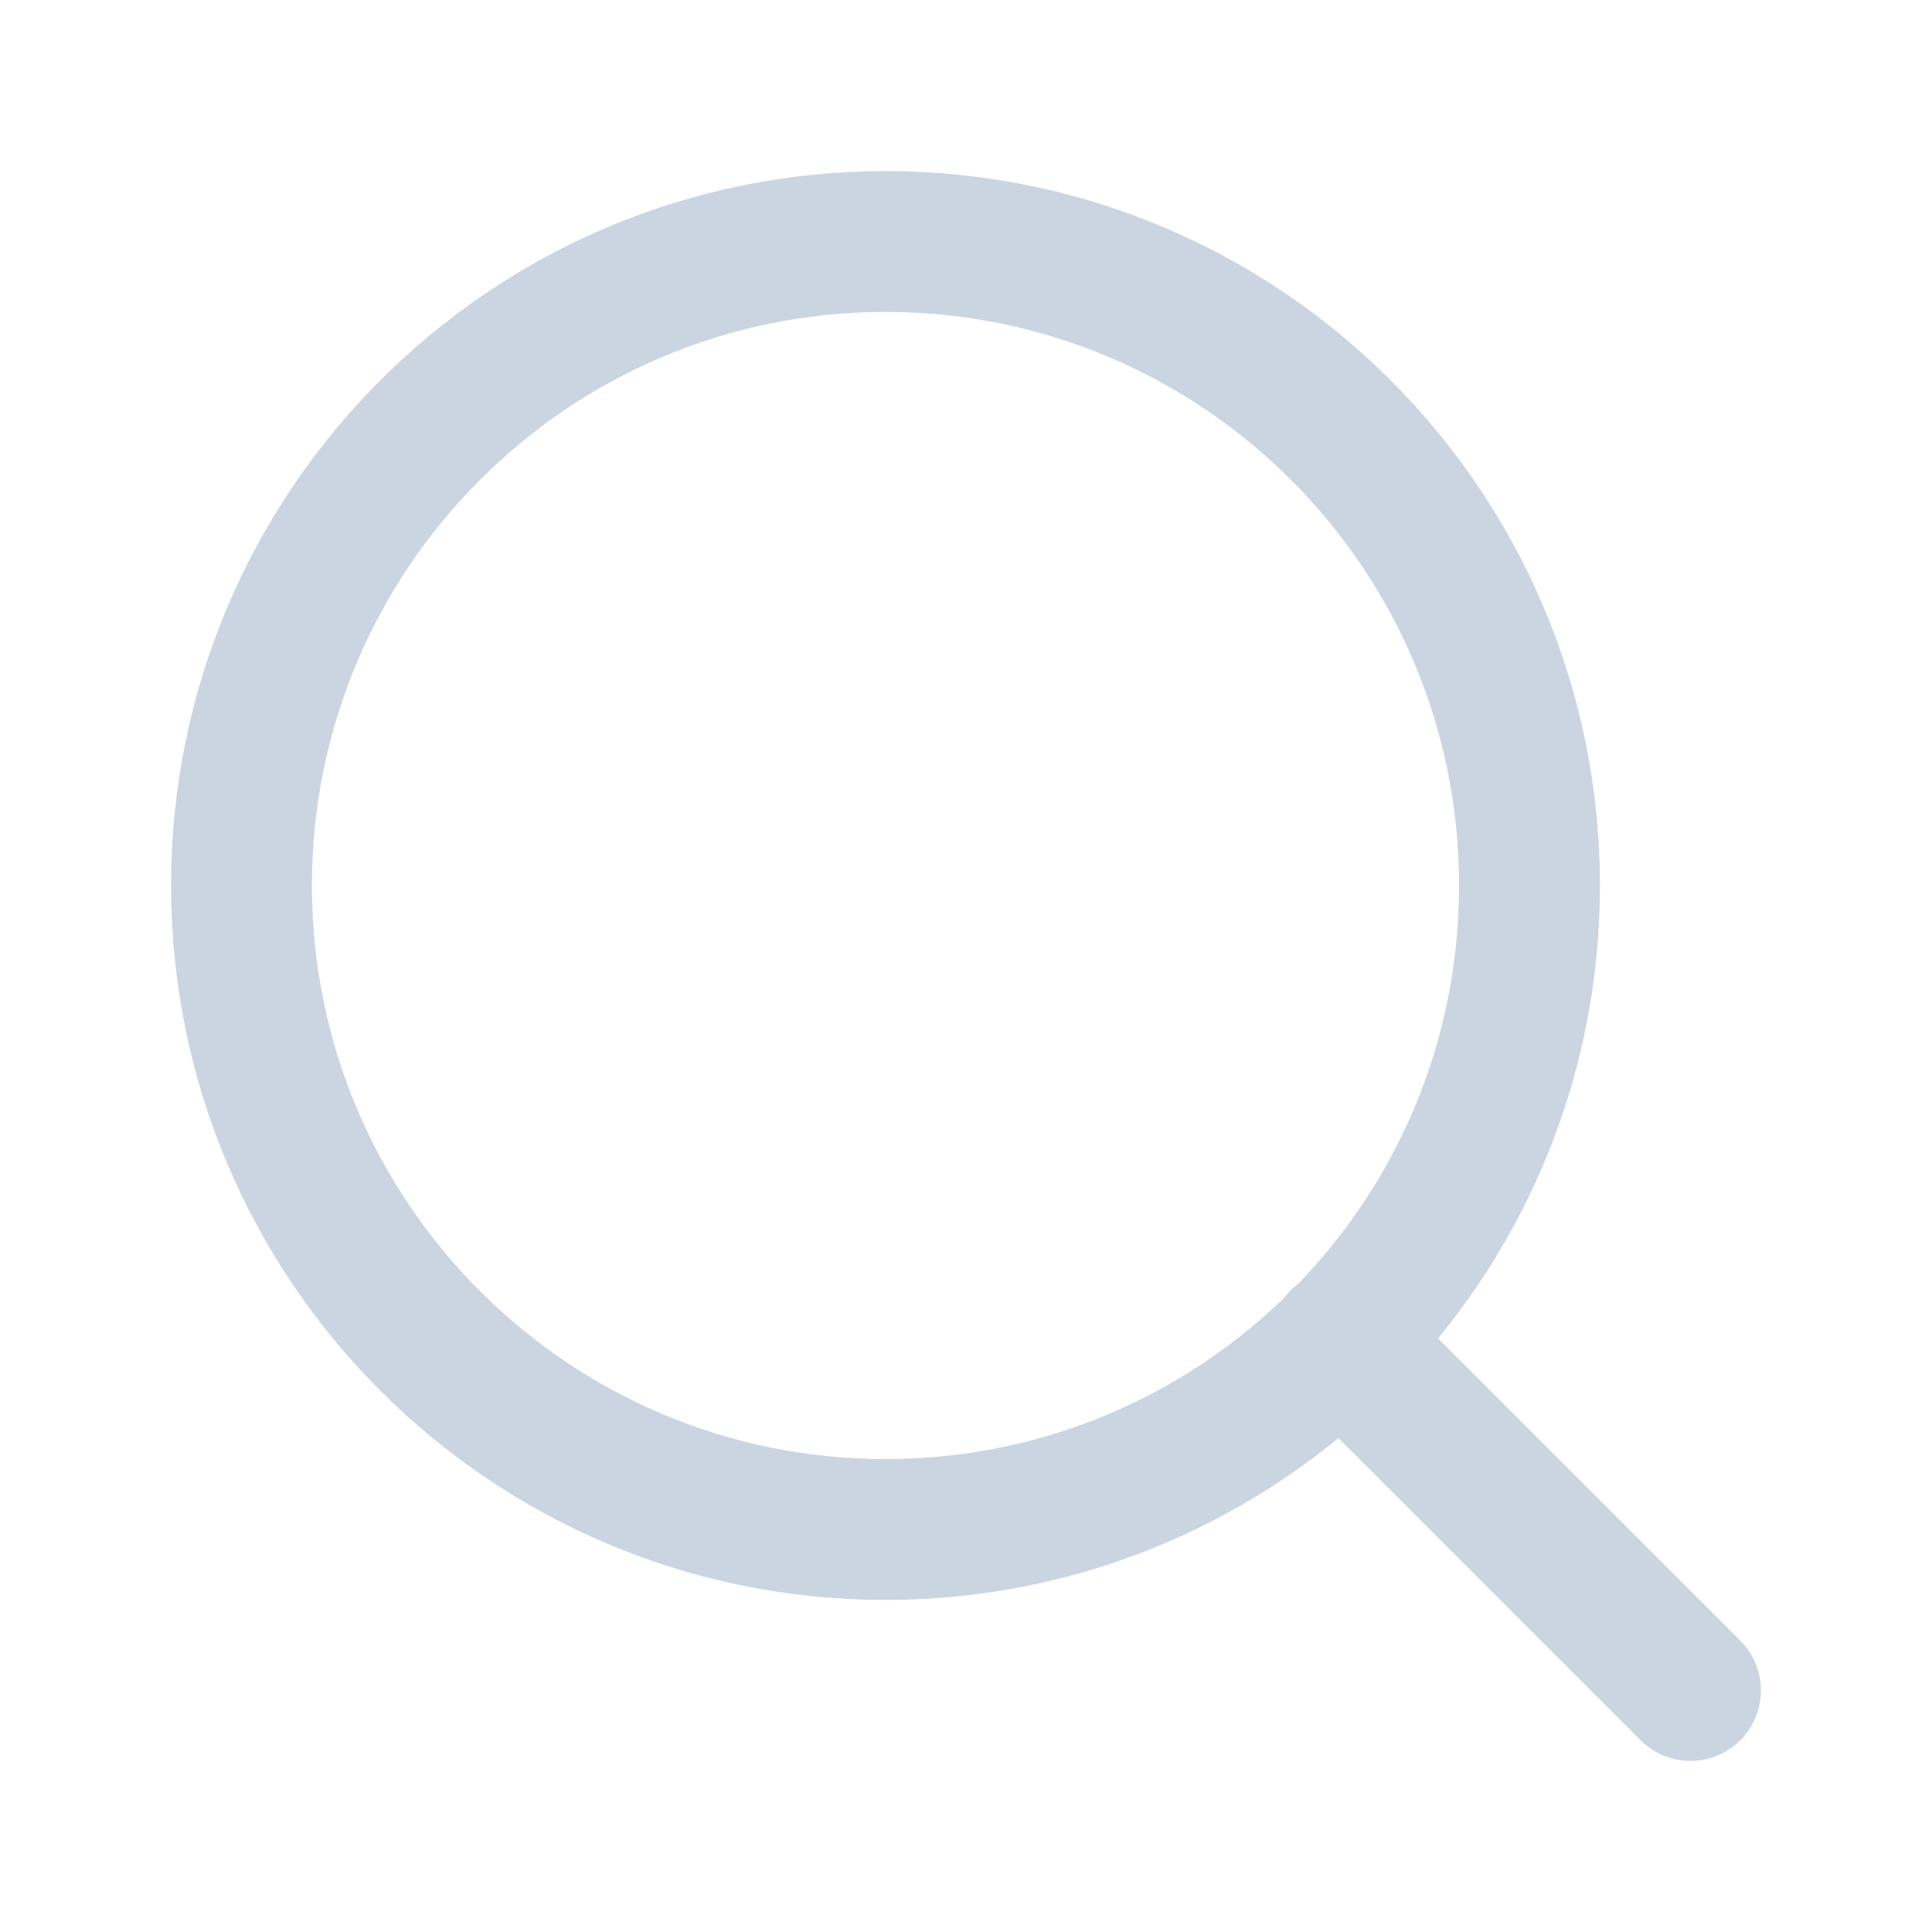
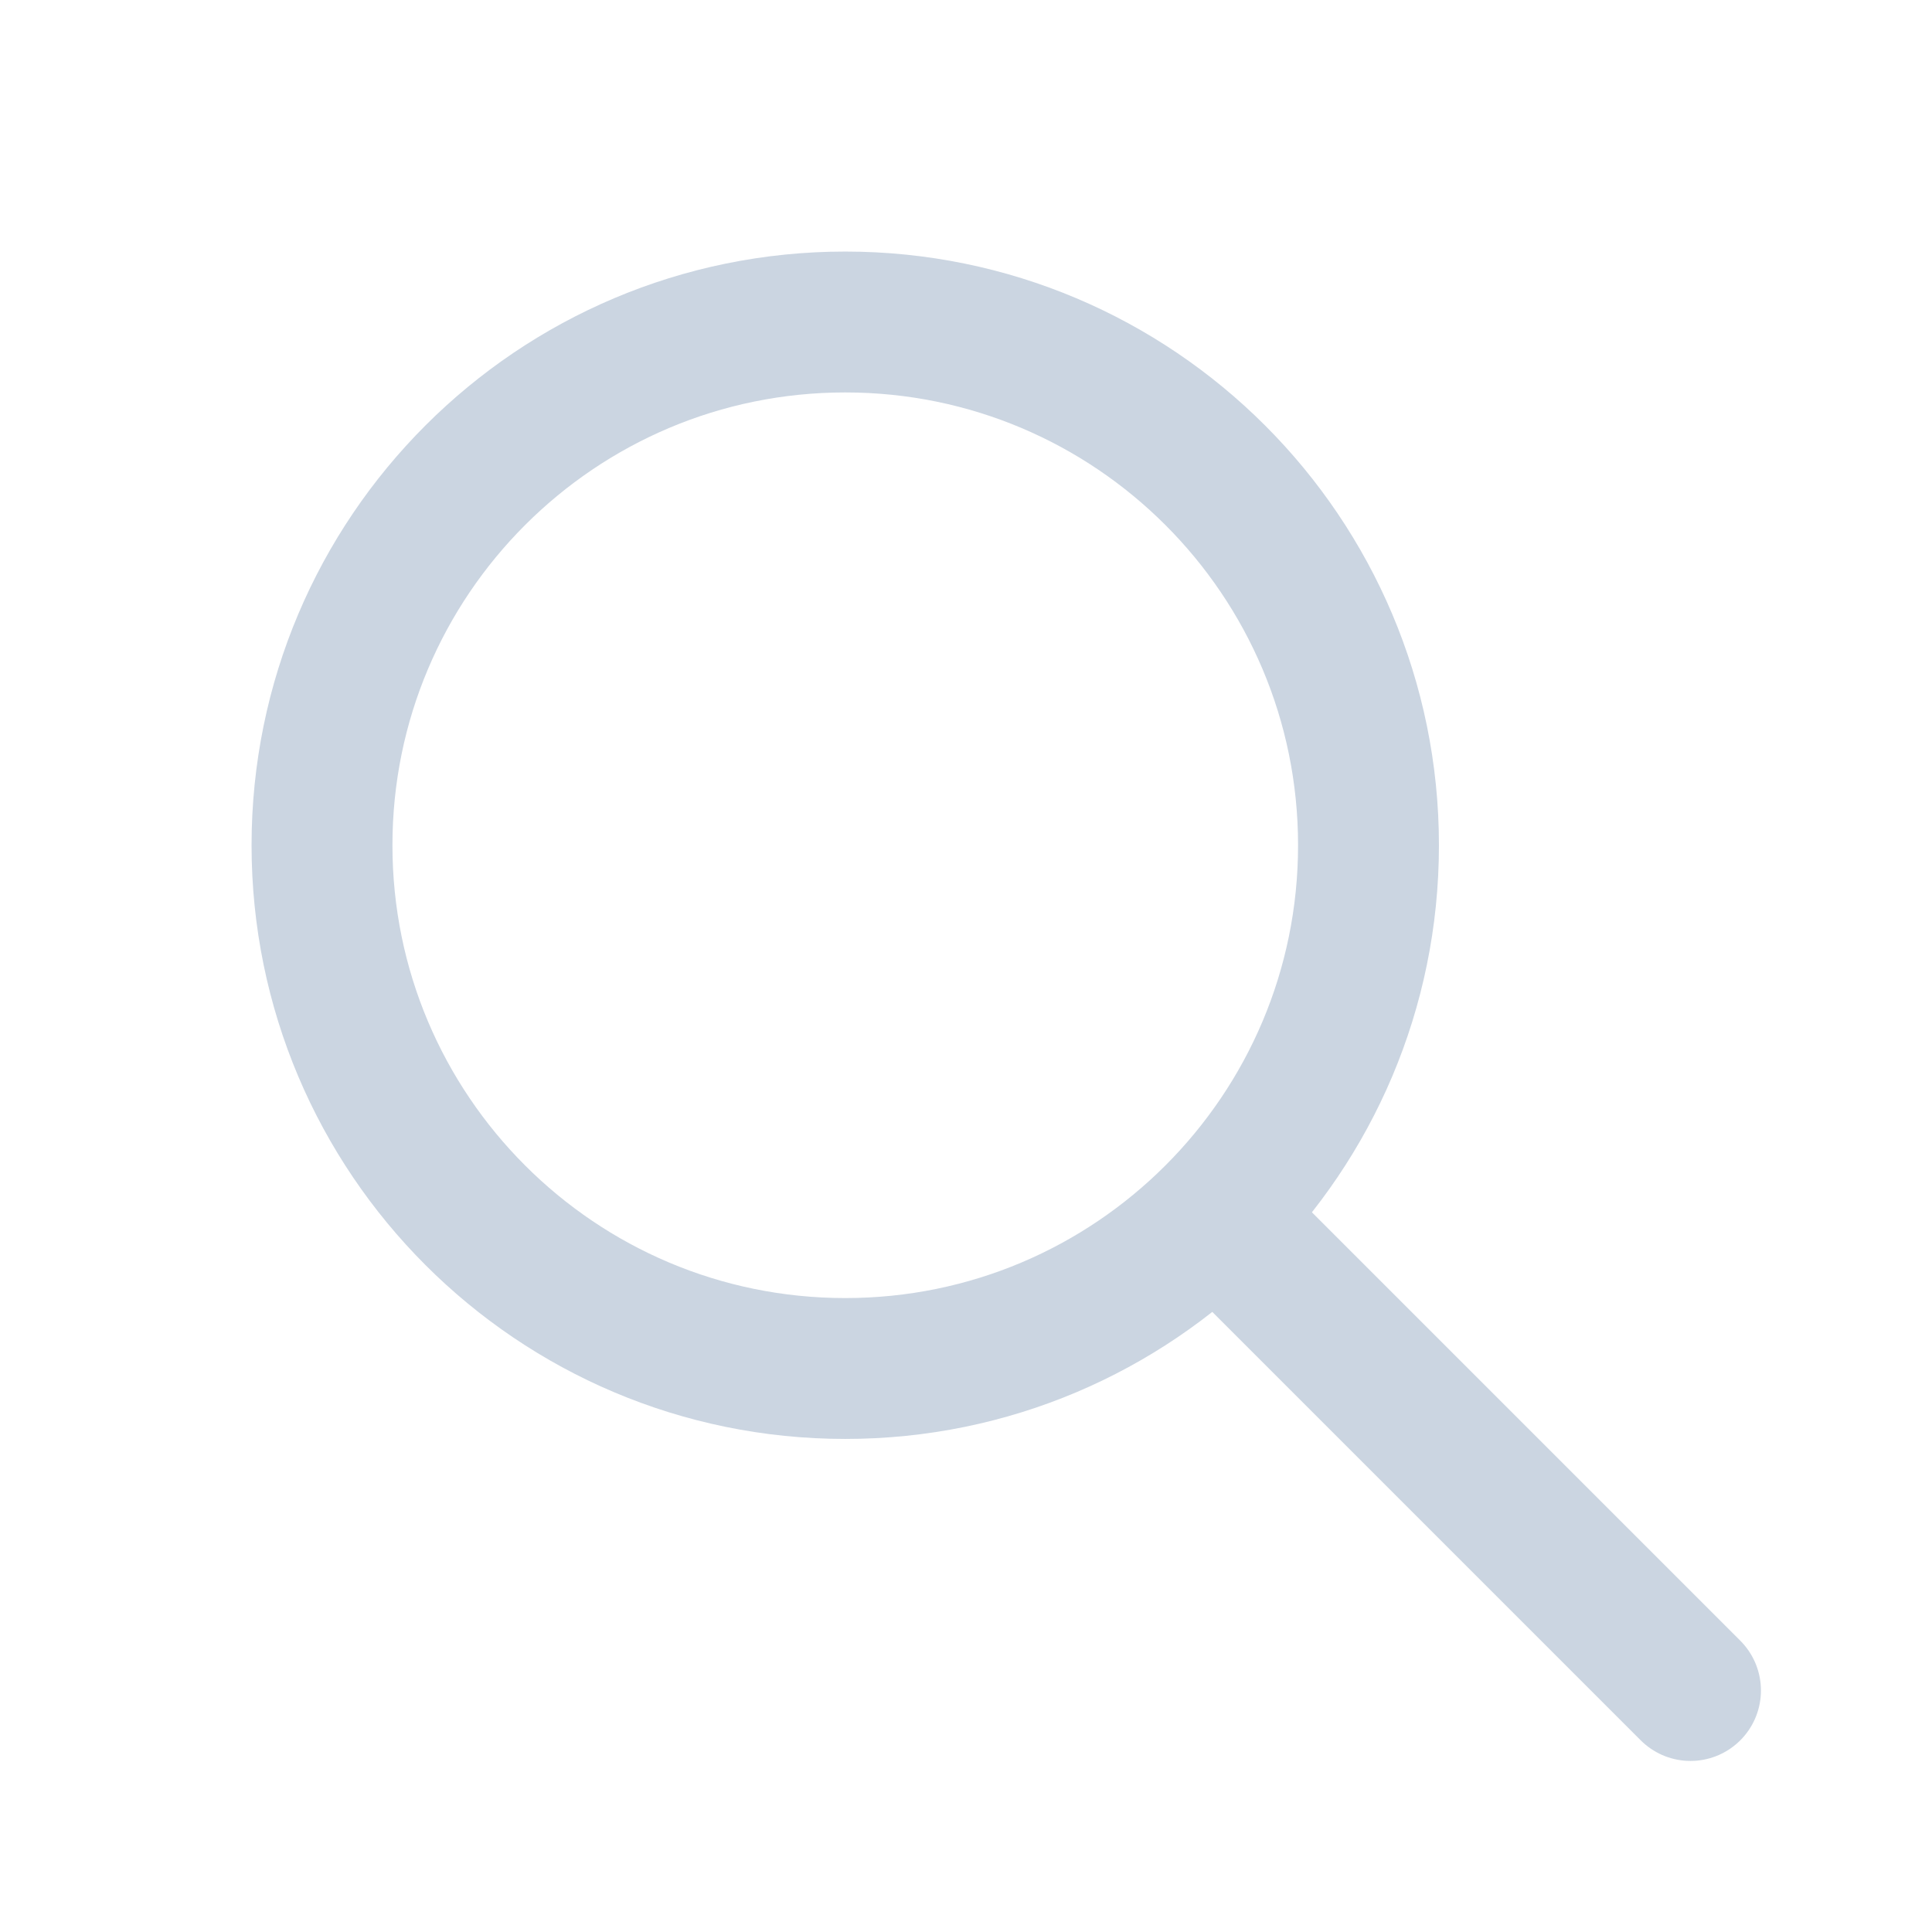
<svg xmlns="http://www.w3.org/2000/svg" width="18" height="18" viewBox="0 0 24 24" fill="none" stroke="#CBD5E1" stroke-width="1.75" stroke-linecap="round" stroke-linejoin="round">
-   <circle cx="11" cy="11" r="8" />
-   <path d="M21 21l-4.35-4.35" />
+   <circle cx="10.5" cy="10.5" r="6.5" />
+   <line x1="15.5" y1="15.5" x2="21" y2="21" />
</svg>
